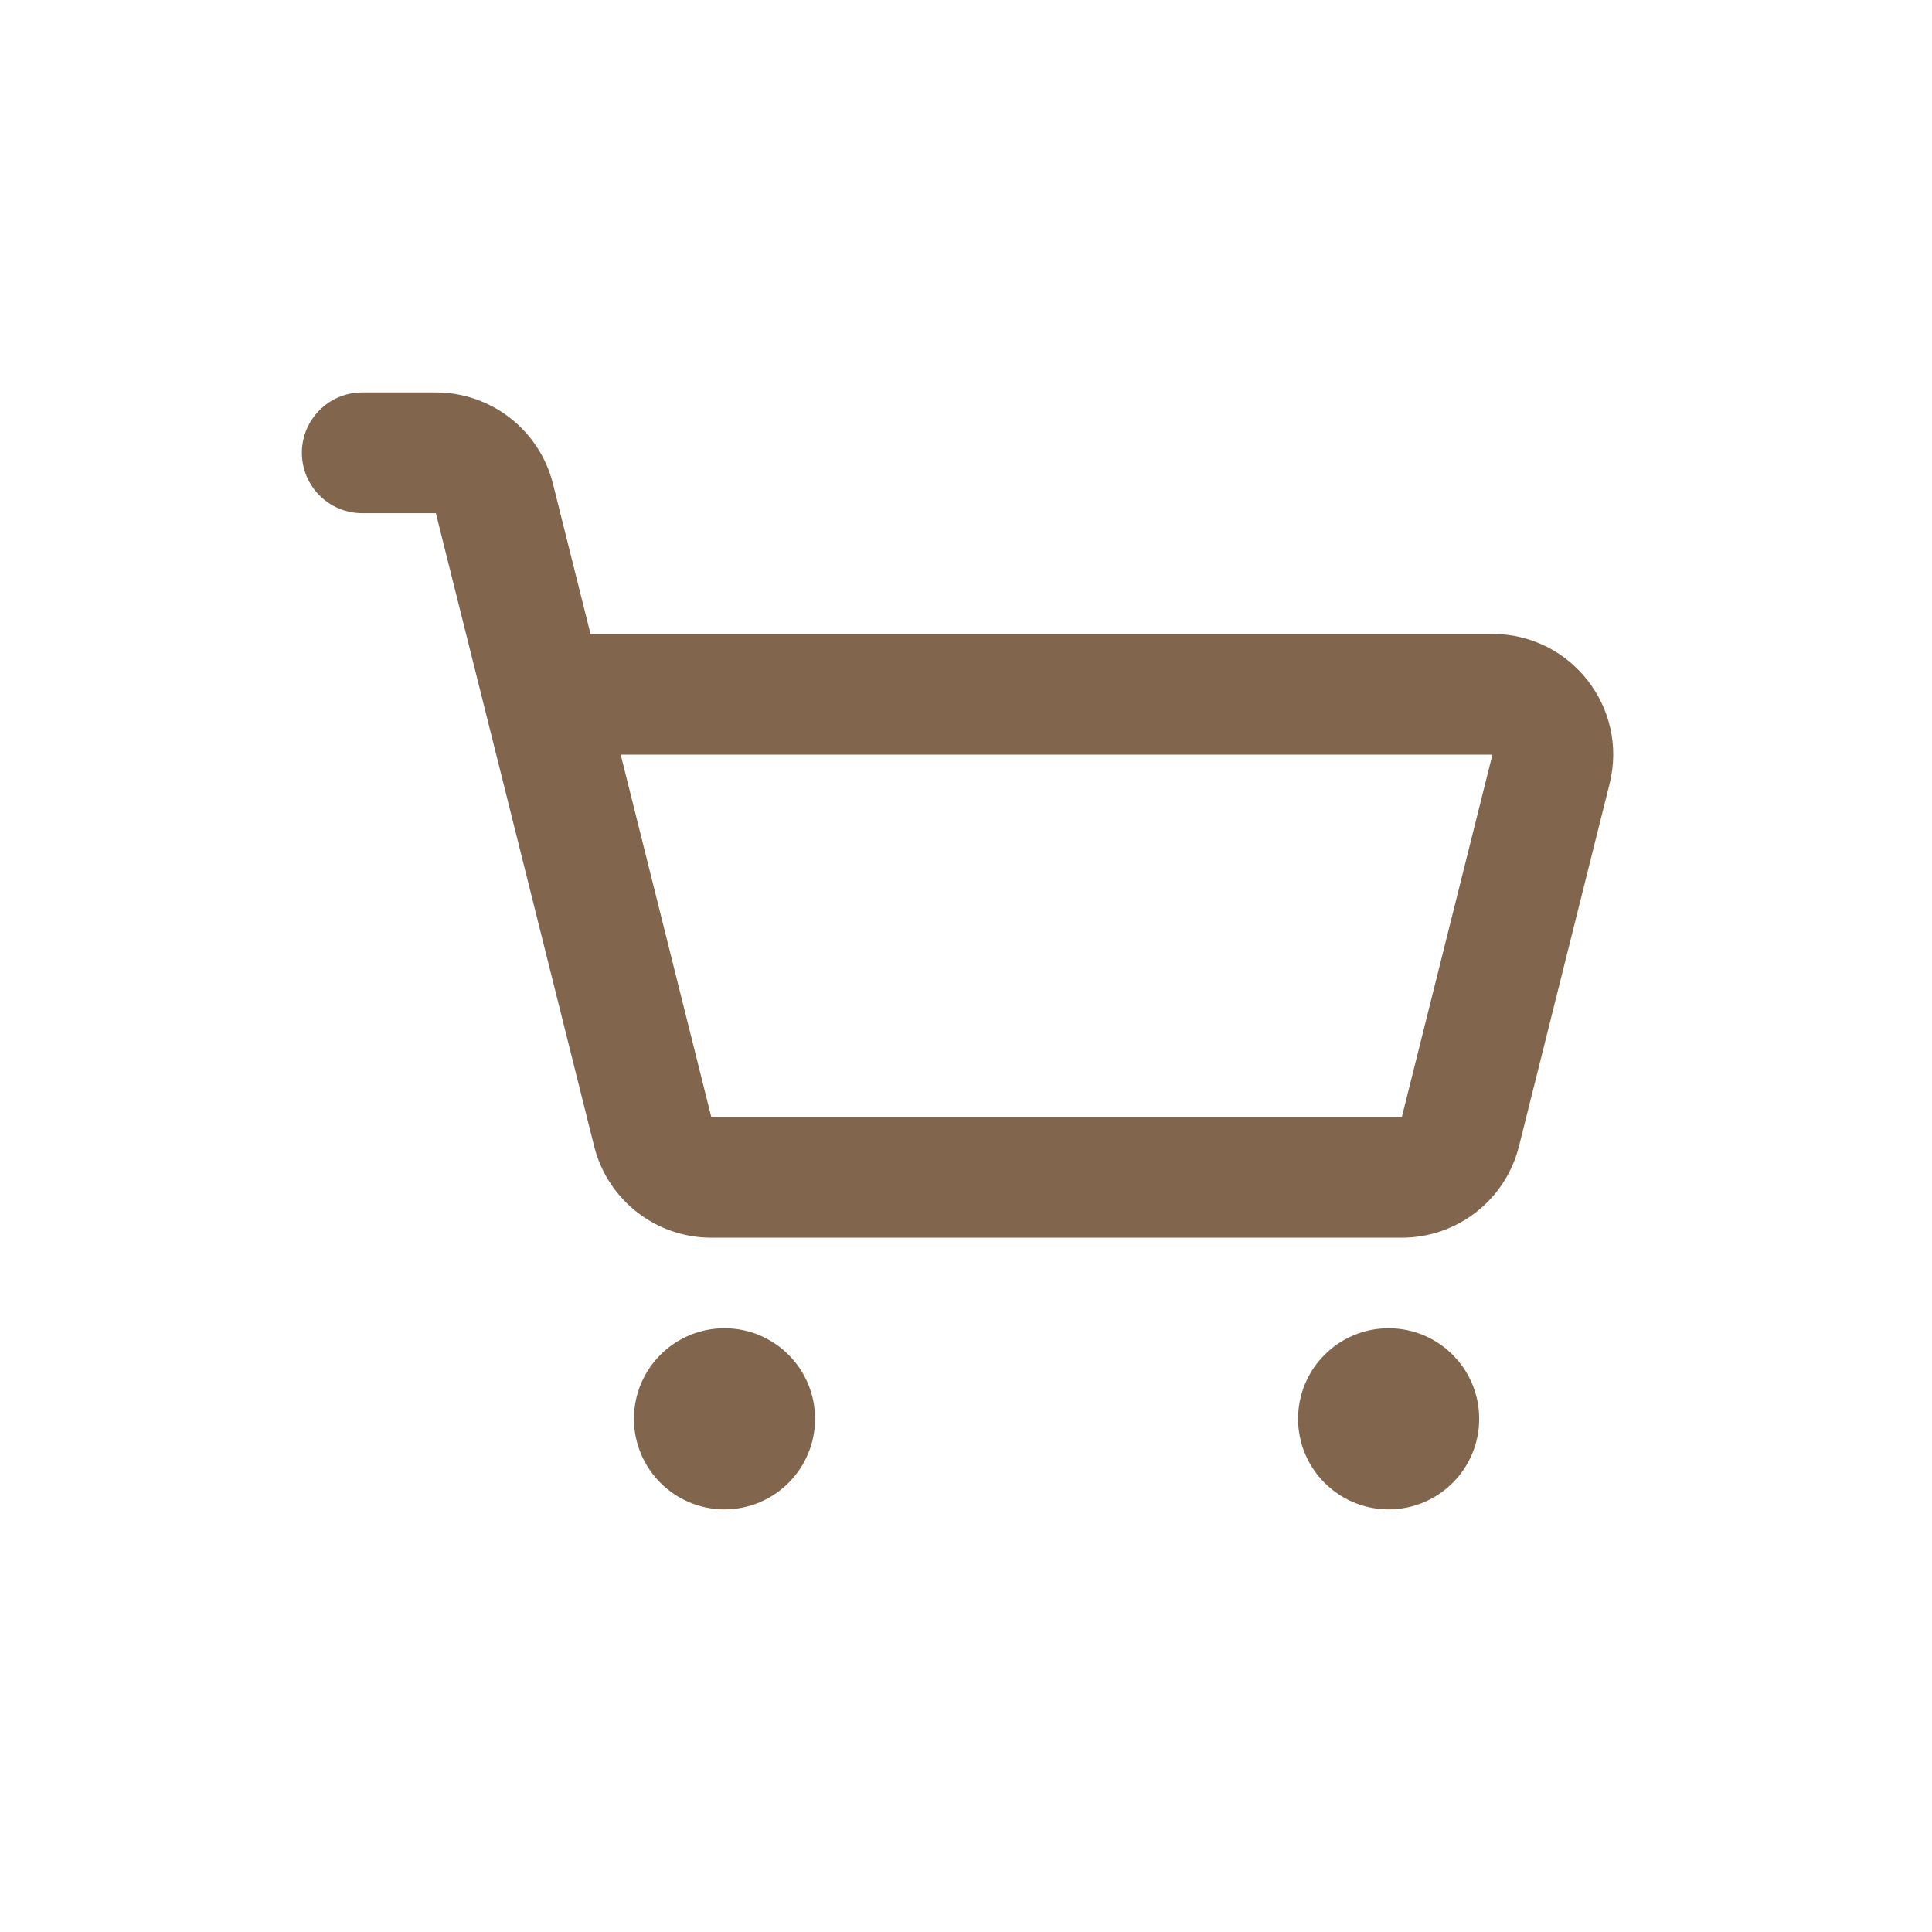
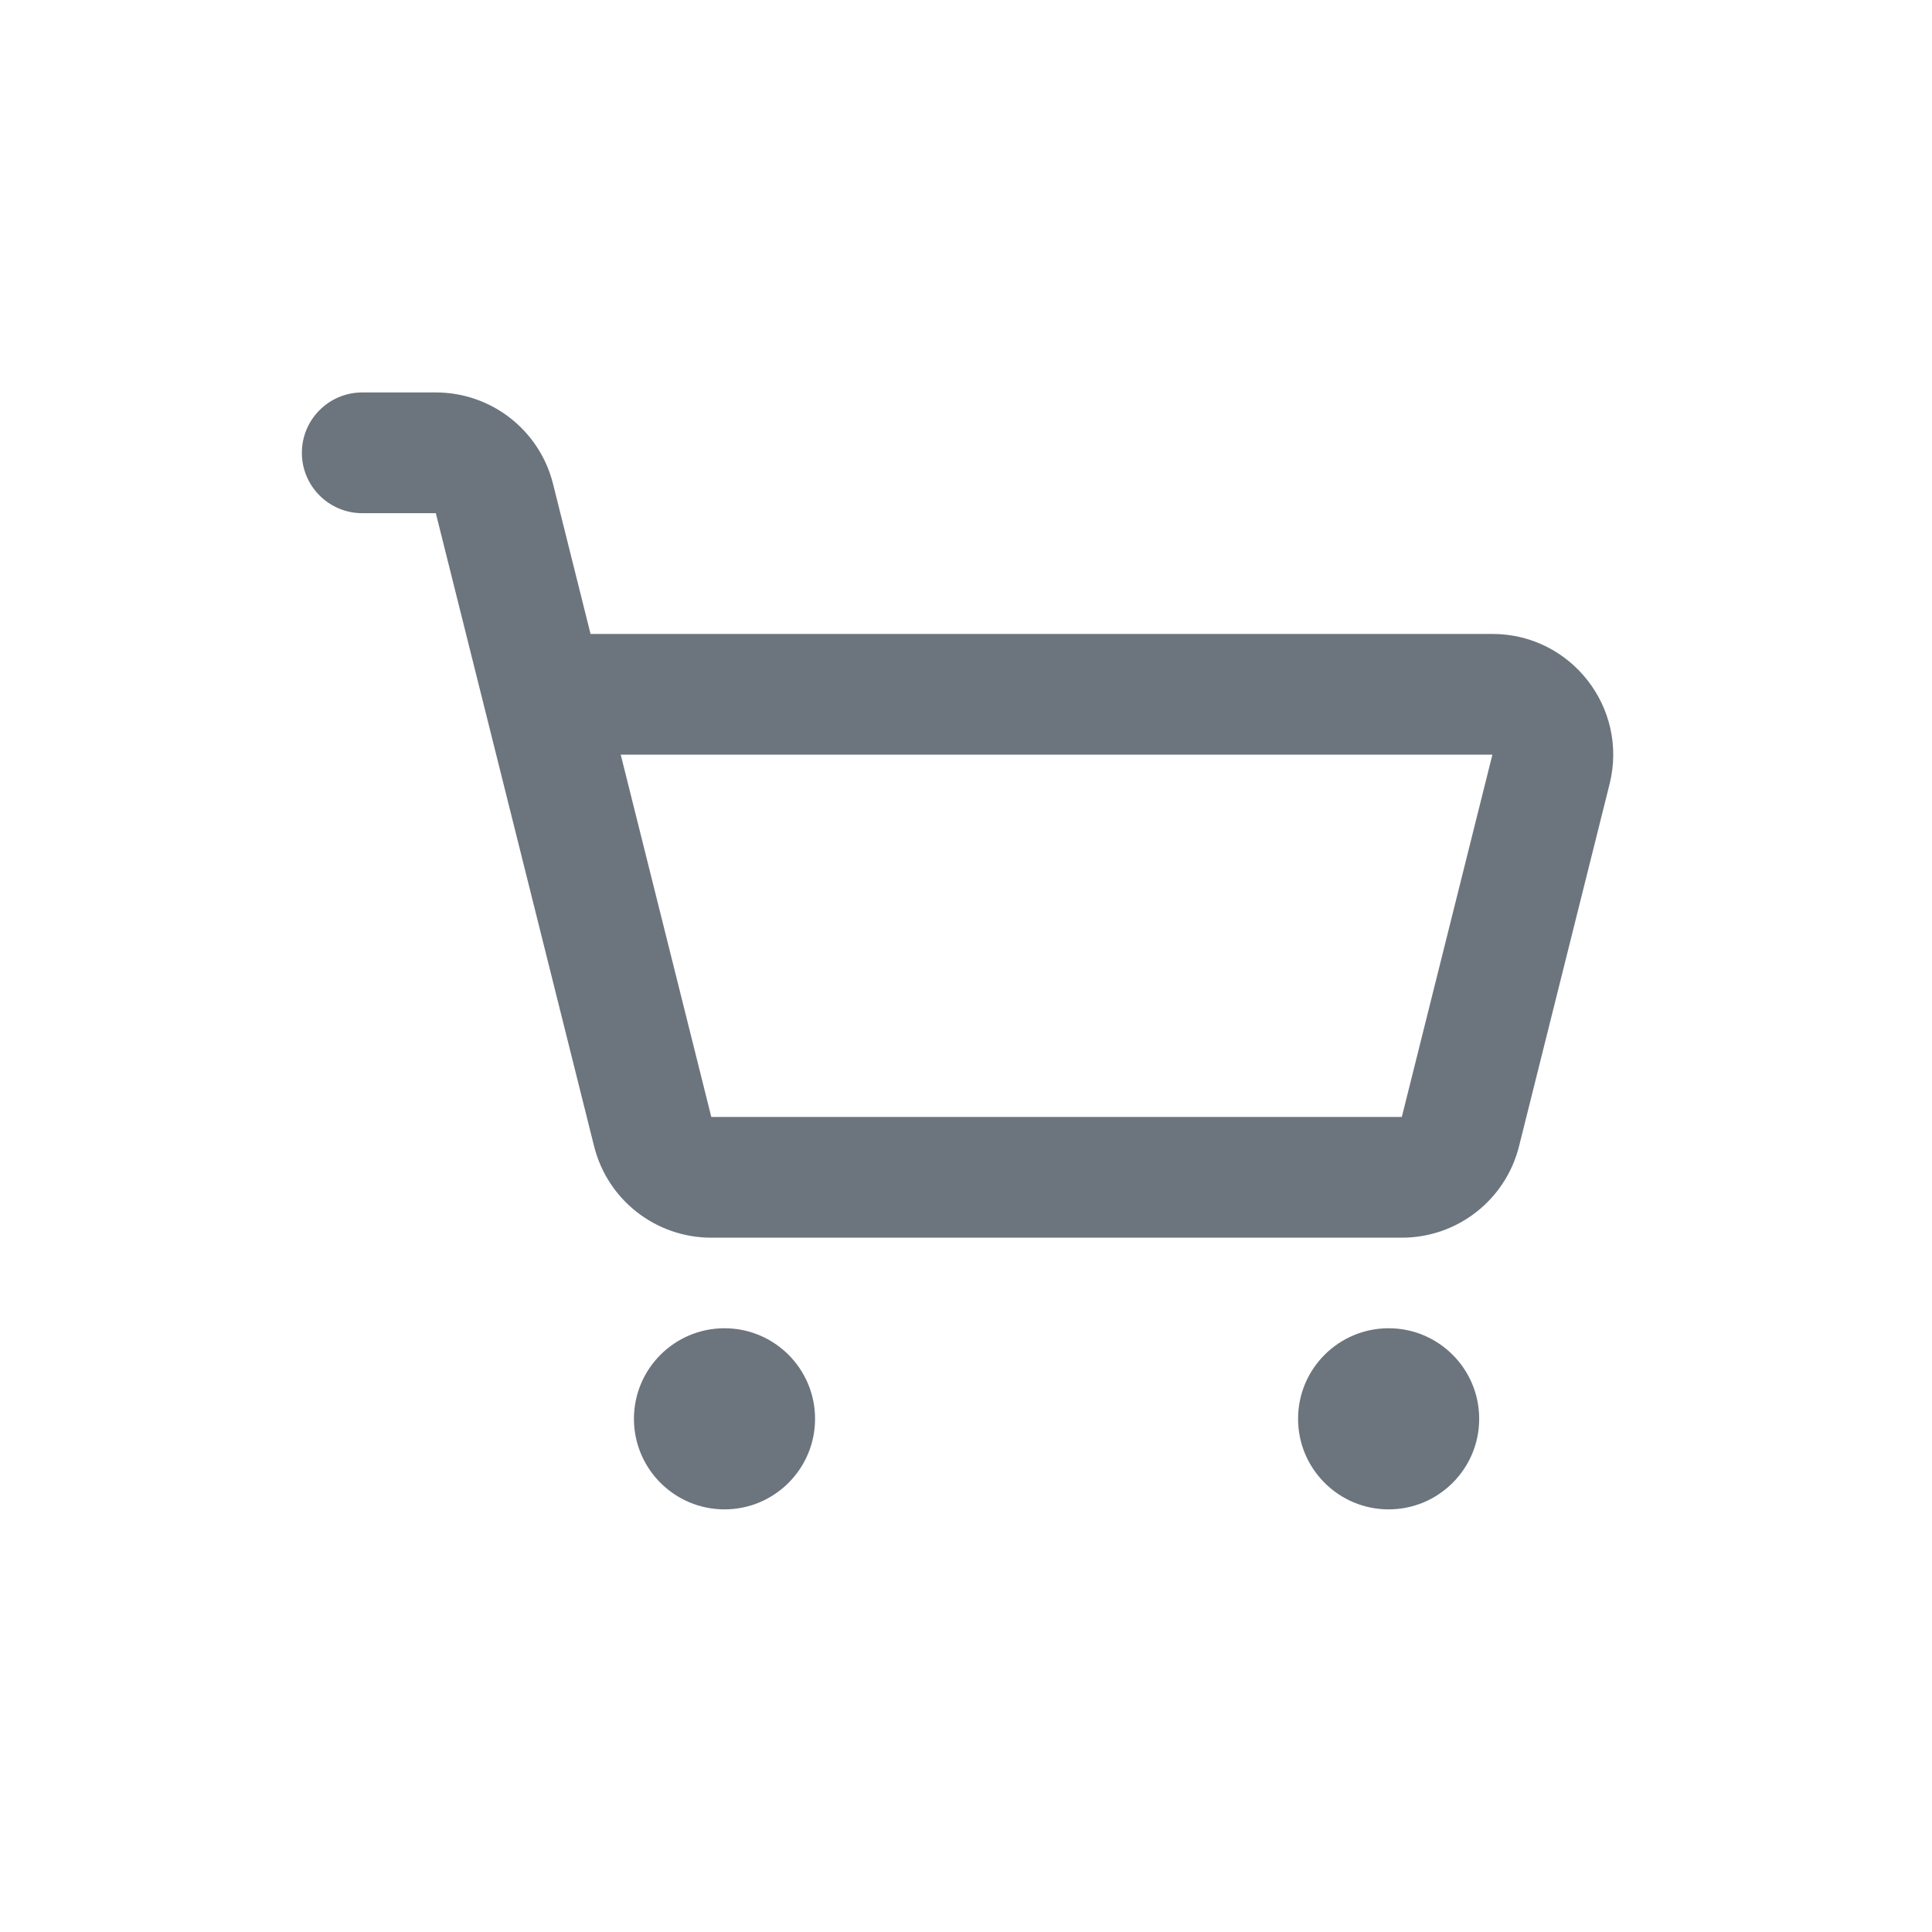
- <svg xmlns="http://www.w3.org/2000/svg" width="40" height="40" viewBox="0 0 40 40" fill="none">
-   <path fill-rule="evenodd" clip-rule="evenodd" d="M6.25 9.375C6.25 8.685 6.81 8.125 7.5 8.125H9.024C10.171 8.125 11.171 8.906 11.449 10.019L12.226 13.125H30.899C32.526 13.125 33.719 14.653 33.324 16.231L31.449 23.731C31.171 24.844 30.171 25.625 29.024 25.625H14.726C13.579 25.625 12.579 24.844 12.301 23.731L9.024 10.625H7.5C6.81 10.625 6.25 10.065 6.25 9.375ZM12.851 15.625L14.726 23.125H29.024L30.899 15.625H12.851Z" fill="#81654D" />
-   <path d="M15 31.25C16.035 31.25 16.875 30.41 16.875 29.375C16.875 28.34 16.035 27.5 15 27.5C13.964 27.5 13.125 28.34 13.125 29.375C13.125 30.41 13.964 31.25 15 31.25Z" fill="#81654D" />
-   <path d="M28.75 31.25C29.785 31.25 30.625 30.41 30.625 29.375C30.625 28.34 29.785 27.5 28.75 27.5C27.715 27.5 26.875 28.34 26.875 29.375C26.875 30.41 27.715 31.25 28.75 31.25Z" fill="#81654D" />
+ <svg xmlns="http://www.w3.org/2000/svg" width="24" height="24" viewBox="0 0 24 24" fill="none">
+   <path fill-rule="evenodd" clip-rule="evenodd" d="M3.75 5.625C3.75 5.211 4.086 4.875 4.5 4.875H5.414C6.103 4.875 6.703 5.343 6.87 6.011L7.336 7.875H18.539C19.515 7.875 20.231 8.792 19.995 9.739L18.87 14.239C18.703 14.907 18.103 15.375 17.414 15.375H8.836C8.147 15.375 7.547 14.907 7.38 14.239L5.414 6.375H4.5C4.086 6.375 3.75 6.039 3.75 5.625ZM7.711 9.375L8.836 13.875H17.414L18.539 9.375H7.711Z" fill="#6C757D" />
+   <path d="M9 18.75C9.621 18.75 10.125 18.246 10.125 17.625C10.125 17.004 9.621 16.5 9 16.5C8.379 16.5 7.875 17.004 7.875 17.625C7.875 18.246 8.379 18.75 9 18.75Z" fill="#6C757D" />
+   <path d="M17.25 18.75C17.871 18.75 18.375 18.246 18.375 17.625C18.375 17.004 17.871 16.5 17.25 16.5C16.629 16.5 16.125 17.004 16.125 17.625C16.125 18.246 16.629 18.75 17.25 18.75Z" fill="#6C757D" />
</svg>
